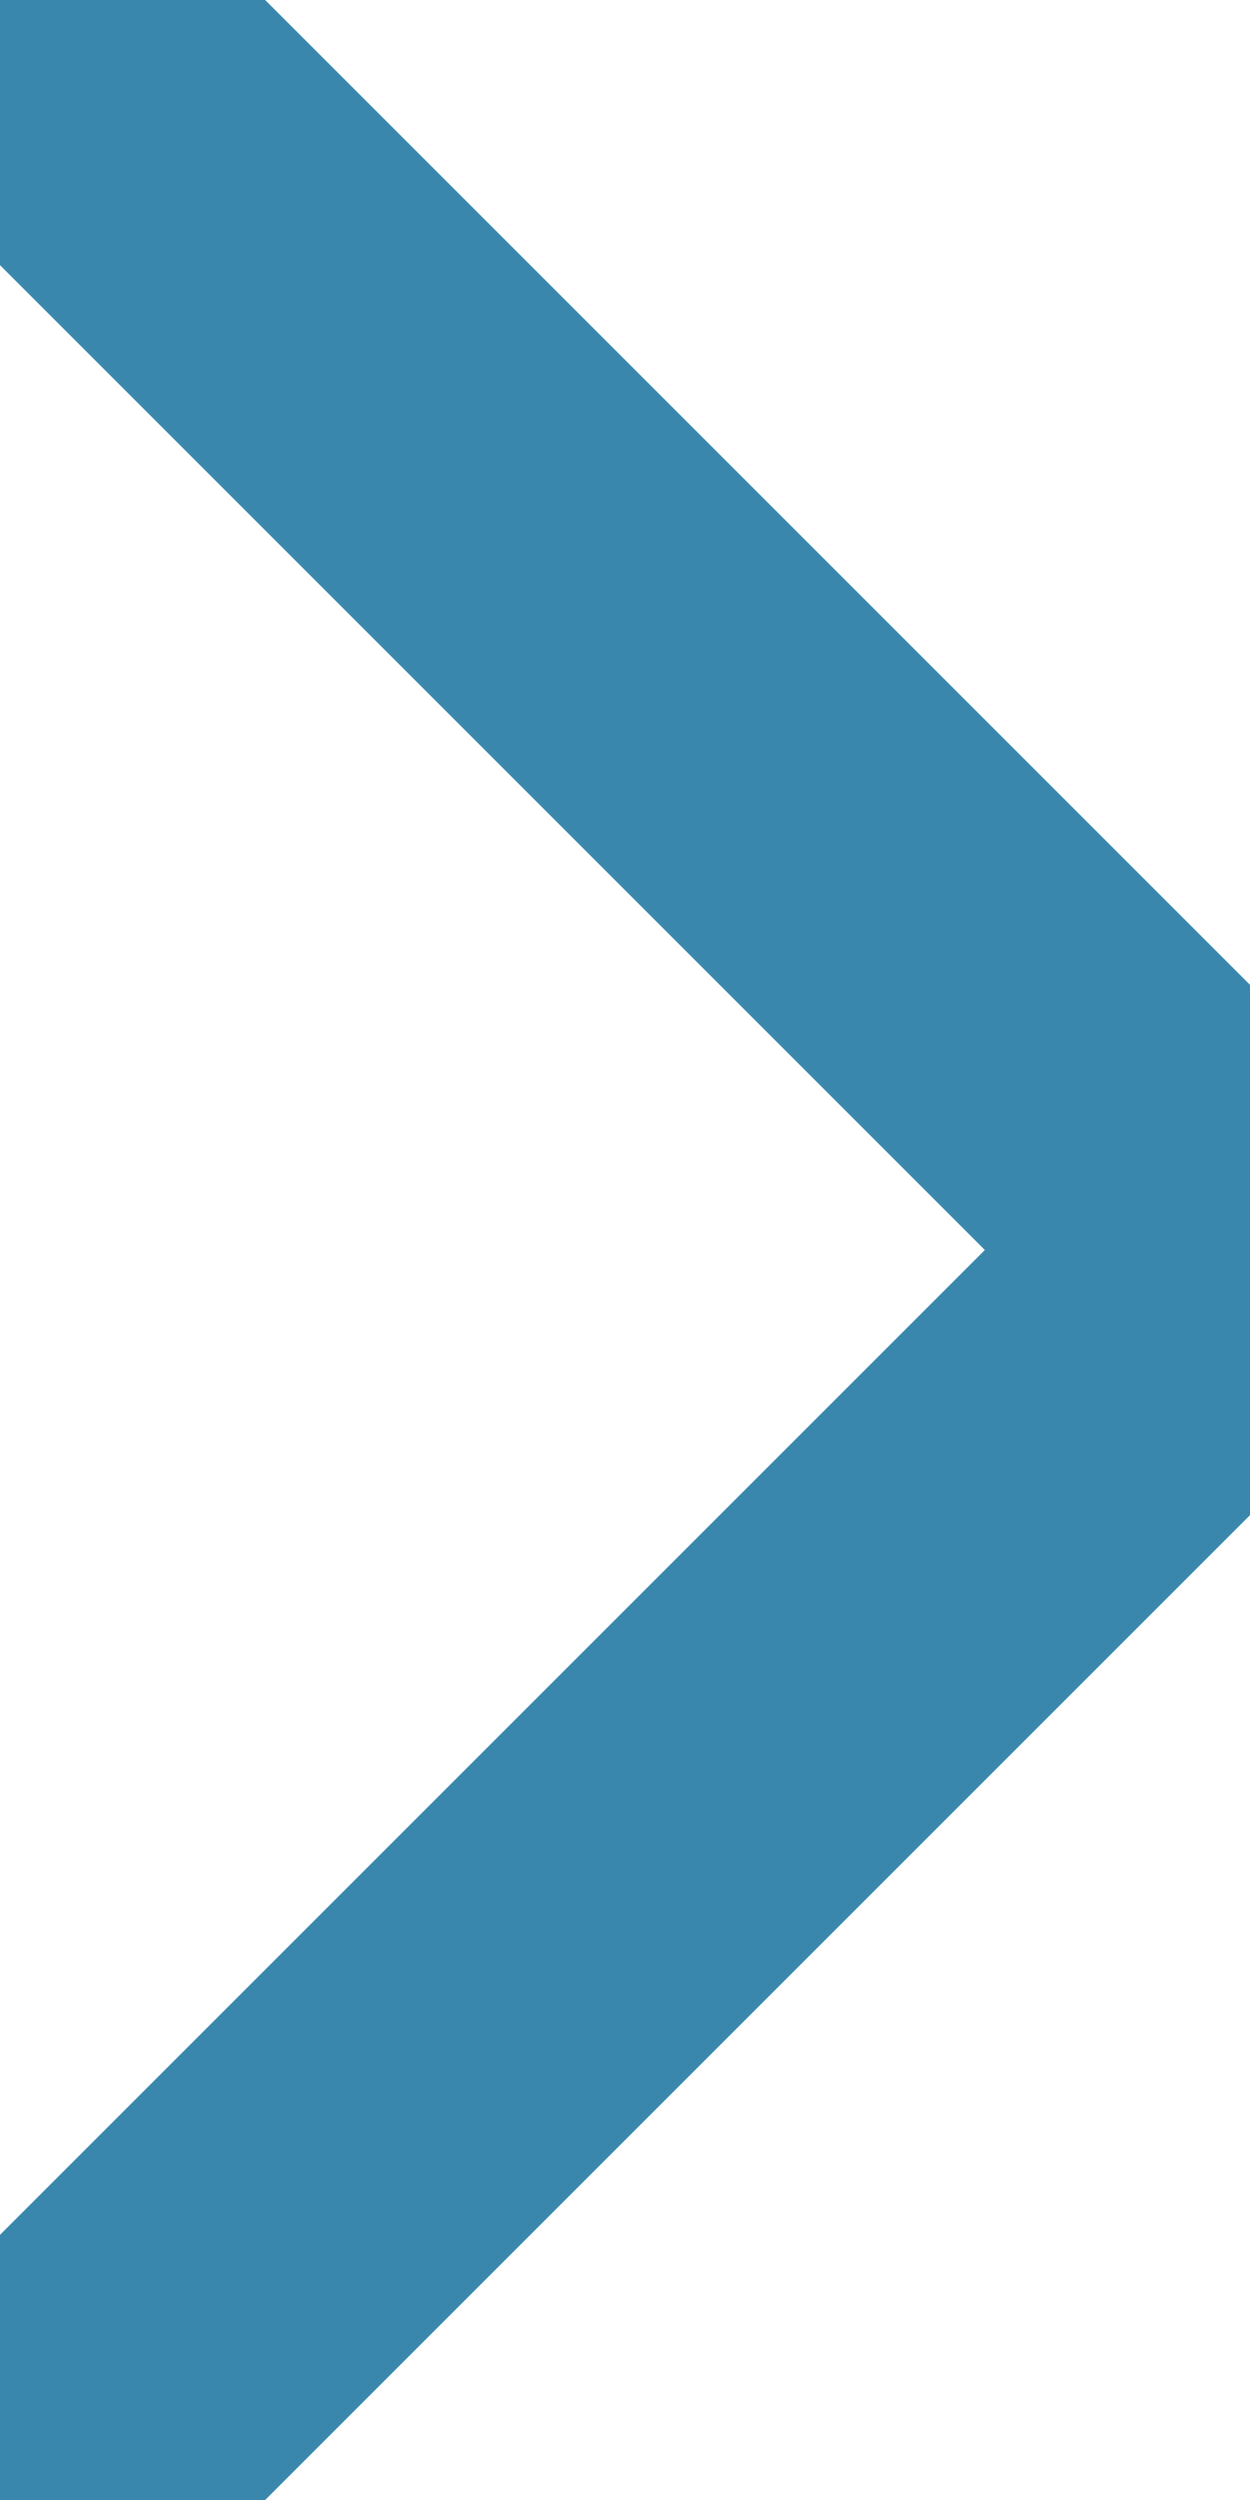
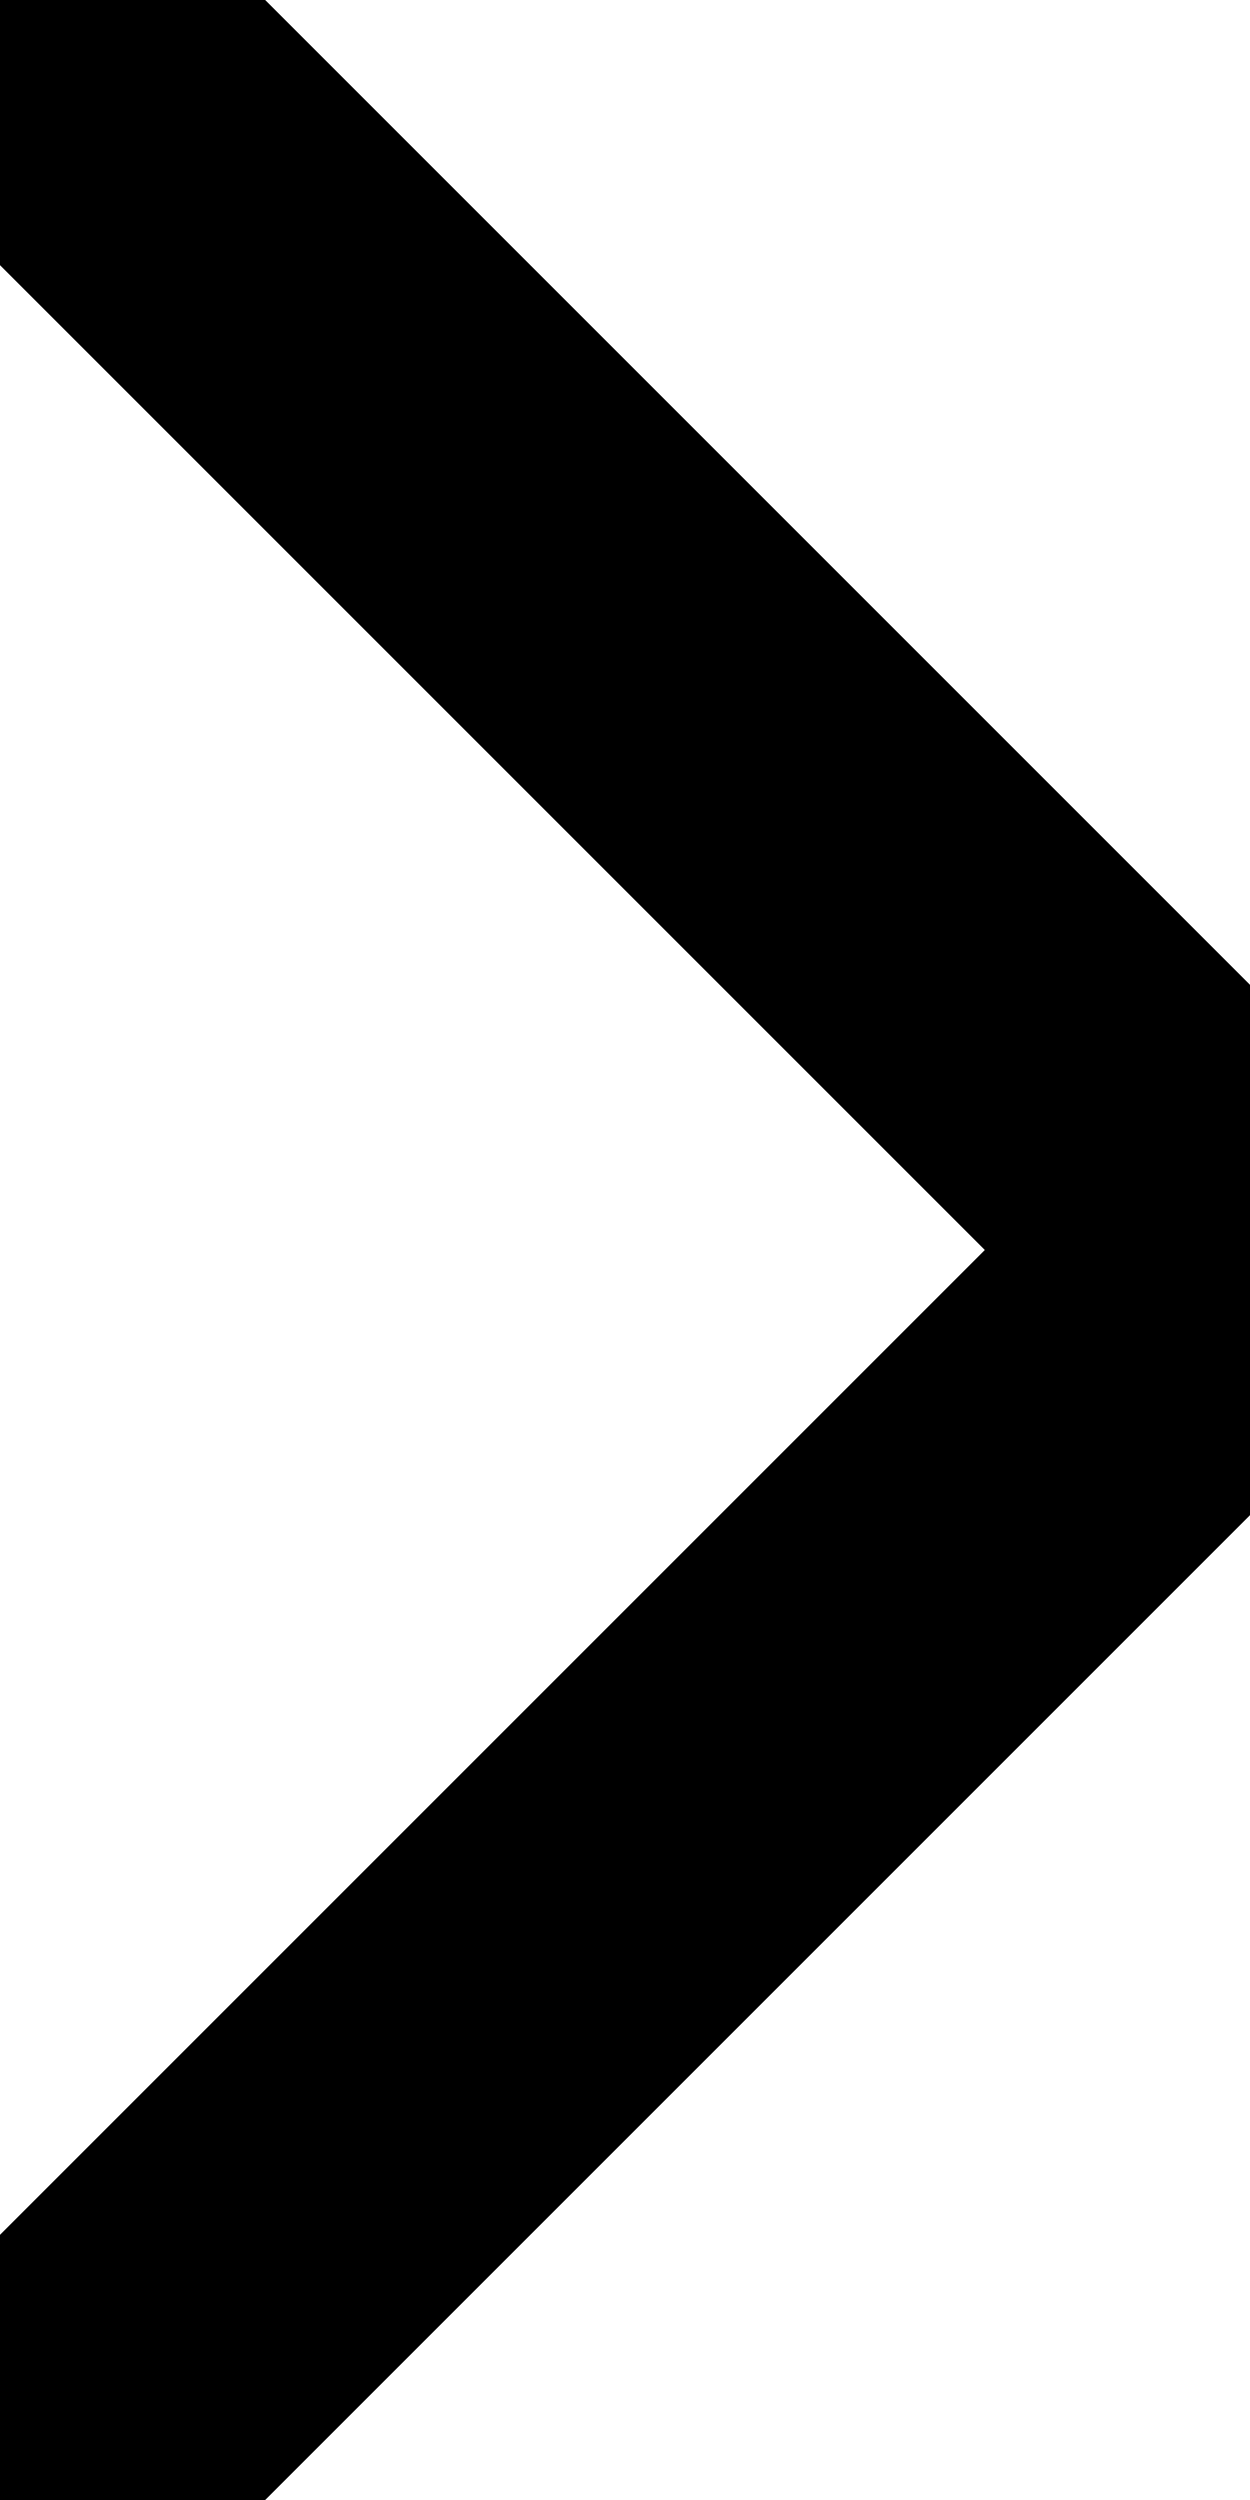
<svg xmlns="http://www.w3.org/2000/svg" id="svg2" height="20" width="10" version="1.1">
-   <path fill="none" stroke="#3a87ad" d="M0,0L10,10L0,20" stroke-width="3" style="-webkit-tap-highlight-color: rgba(0, 0, 0, 0);" />
+   <path fill="none" stroke="#000000" d="M0,0L10,10L0,20" stroke-width="3" style="-webkit-tap-highlight-color: rgba(0, 0, 0, 0);" />
</svg>
